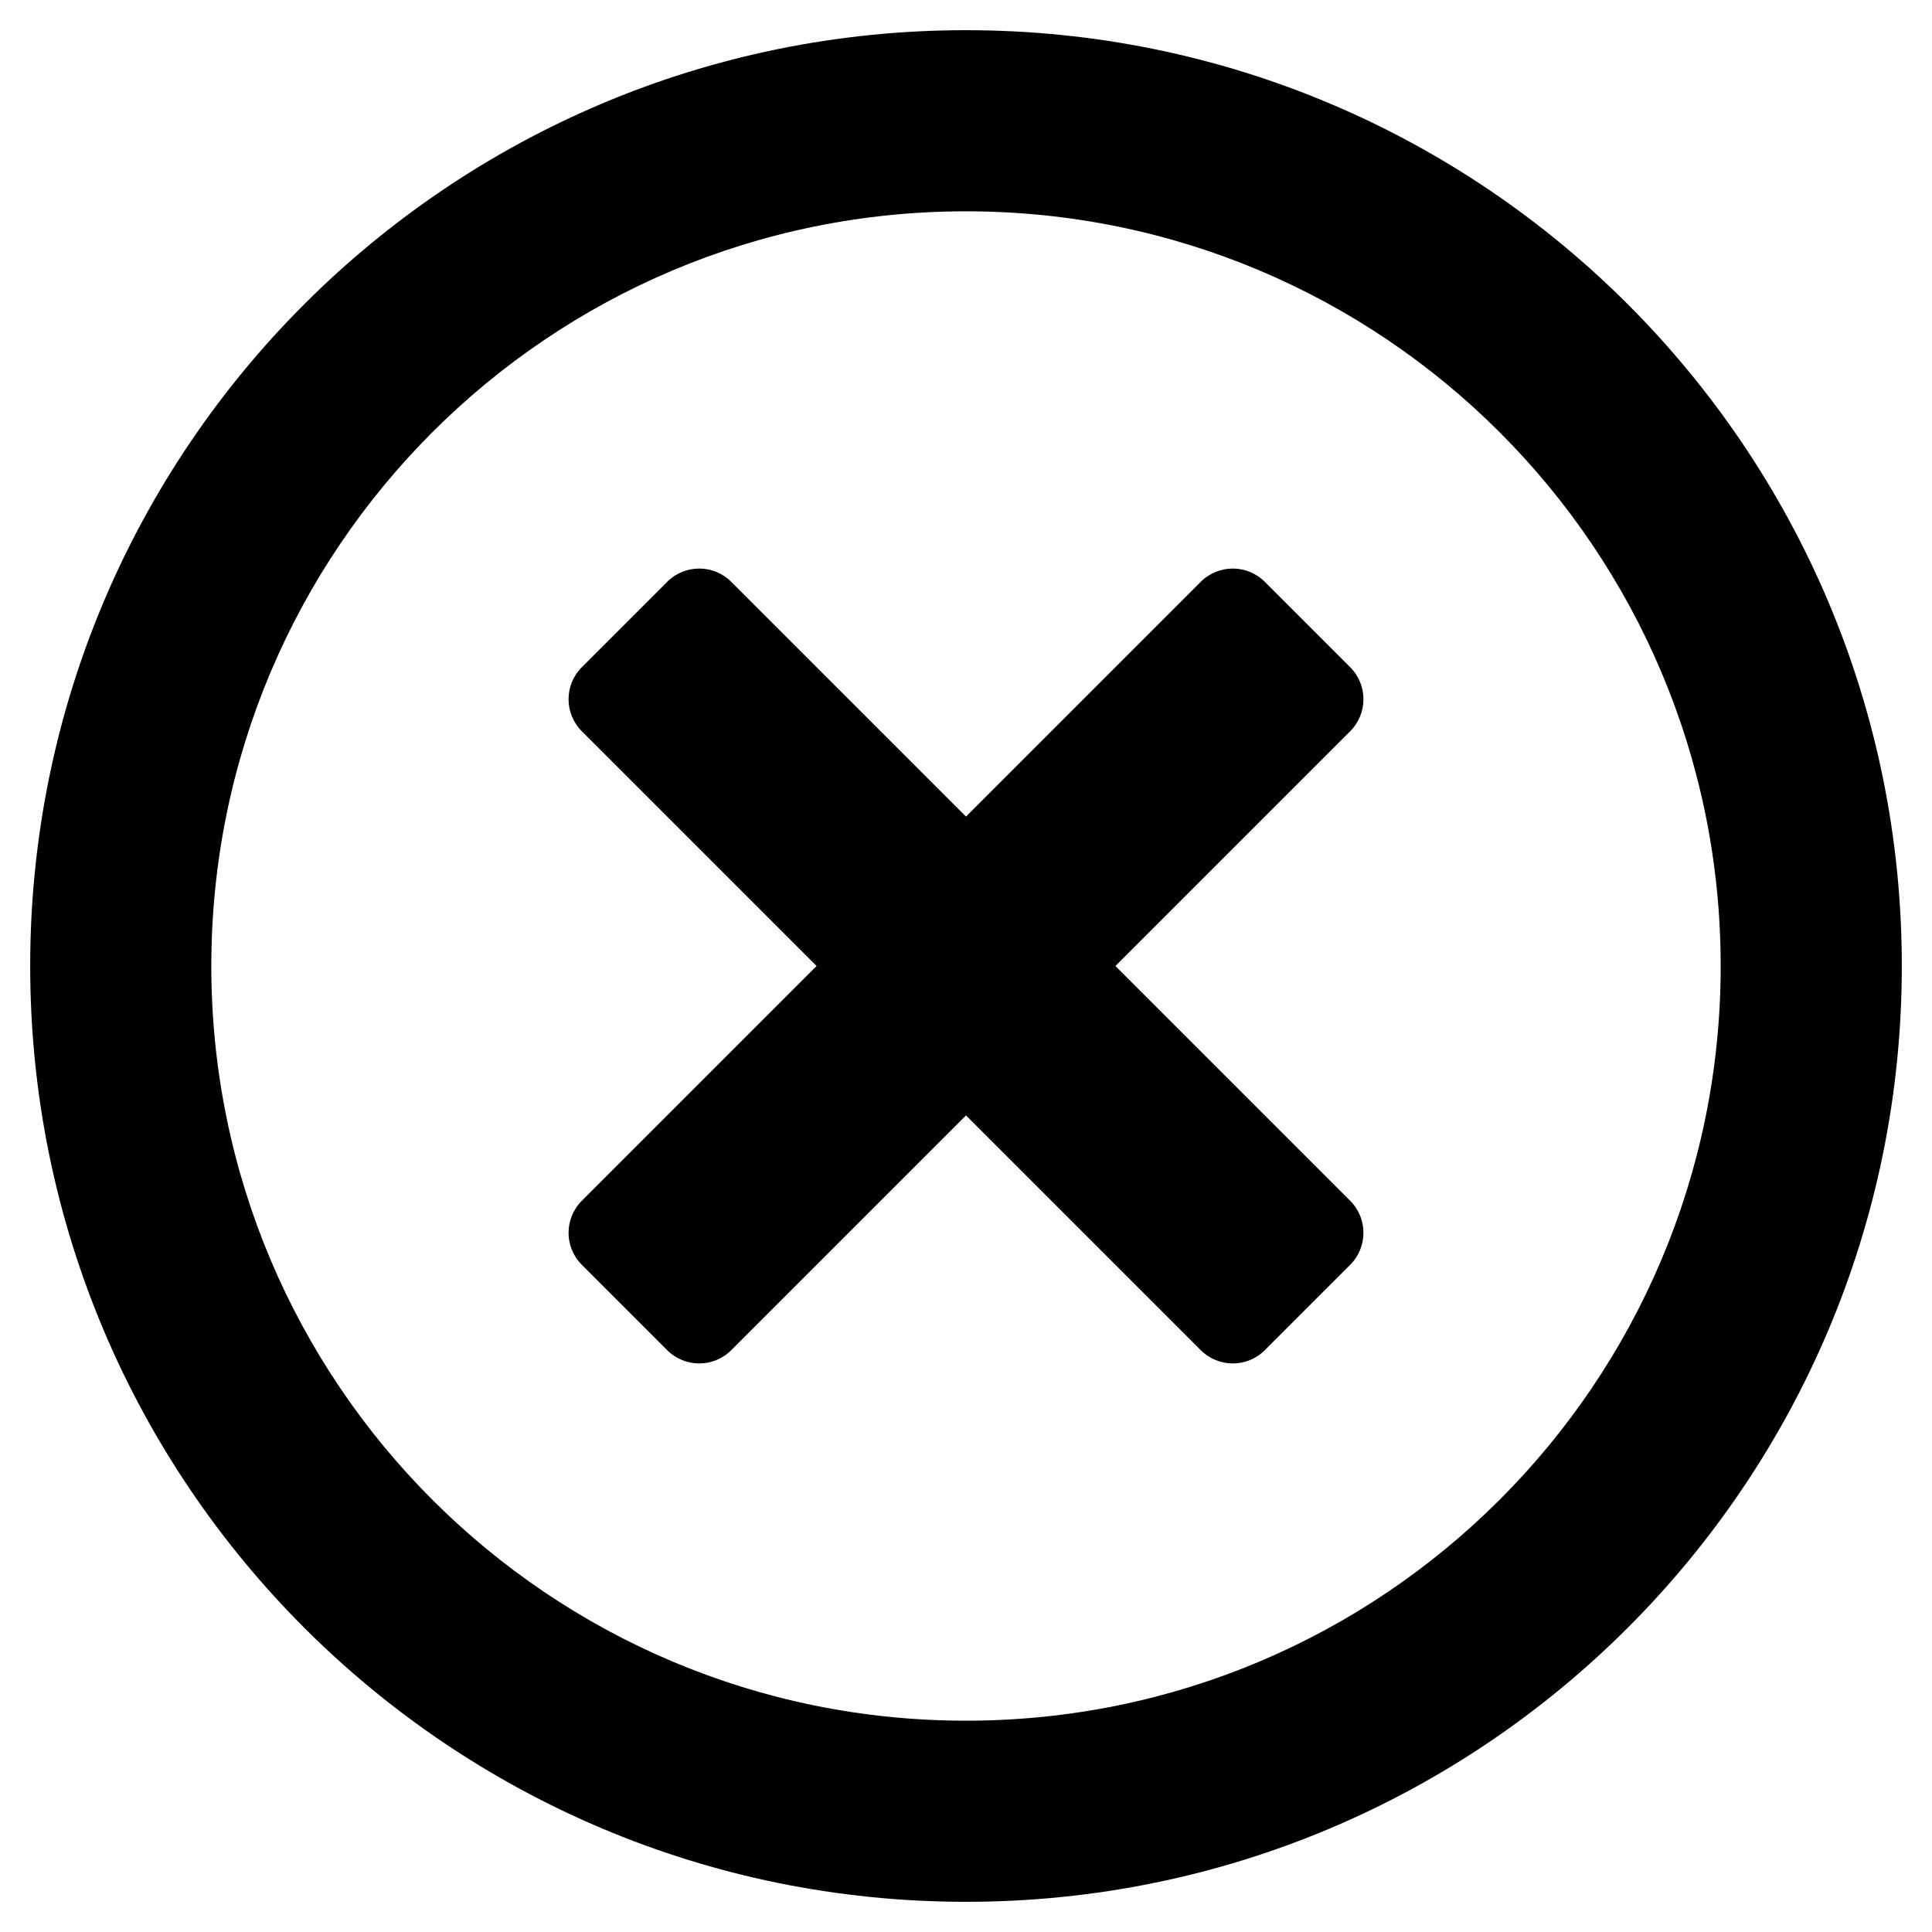
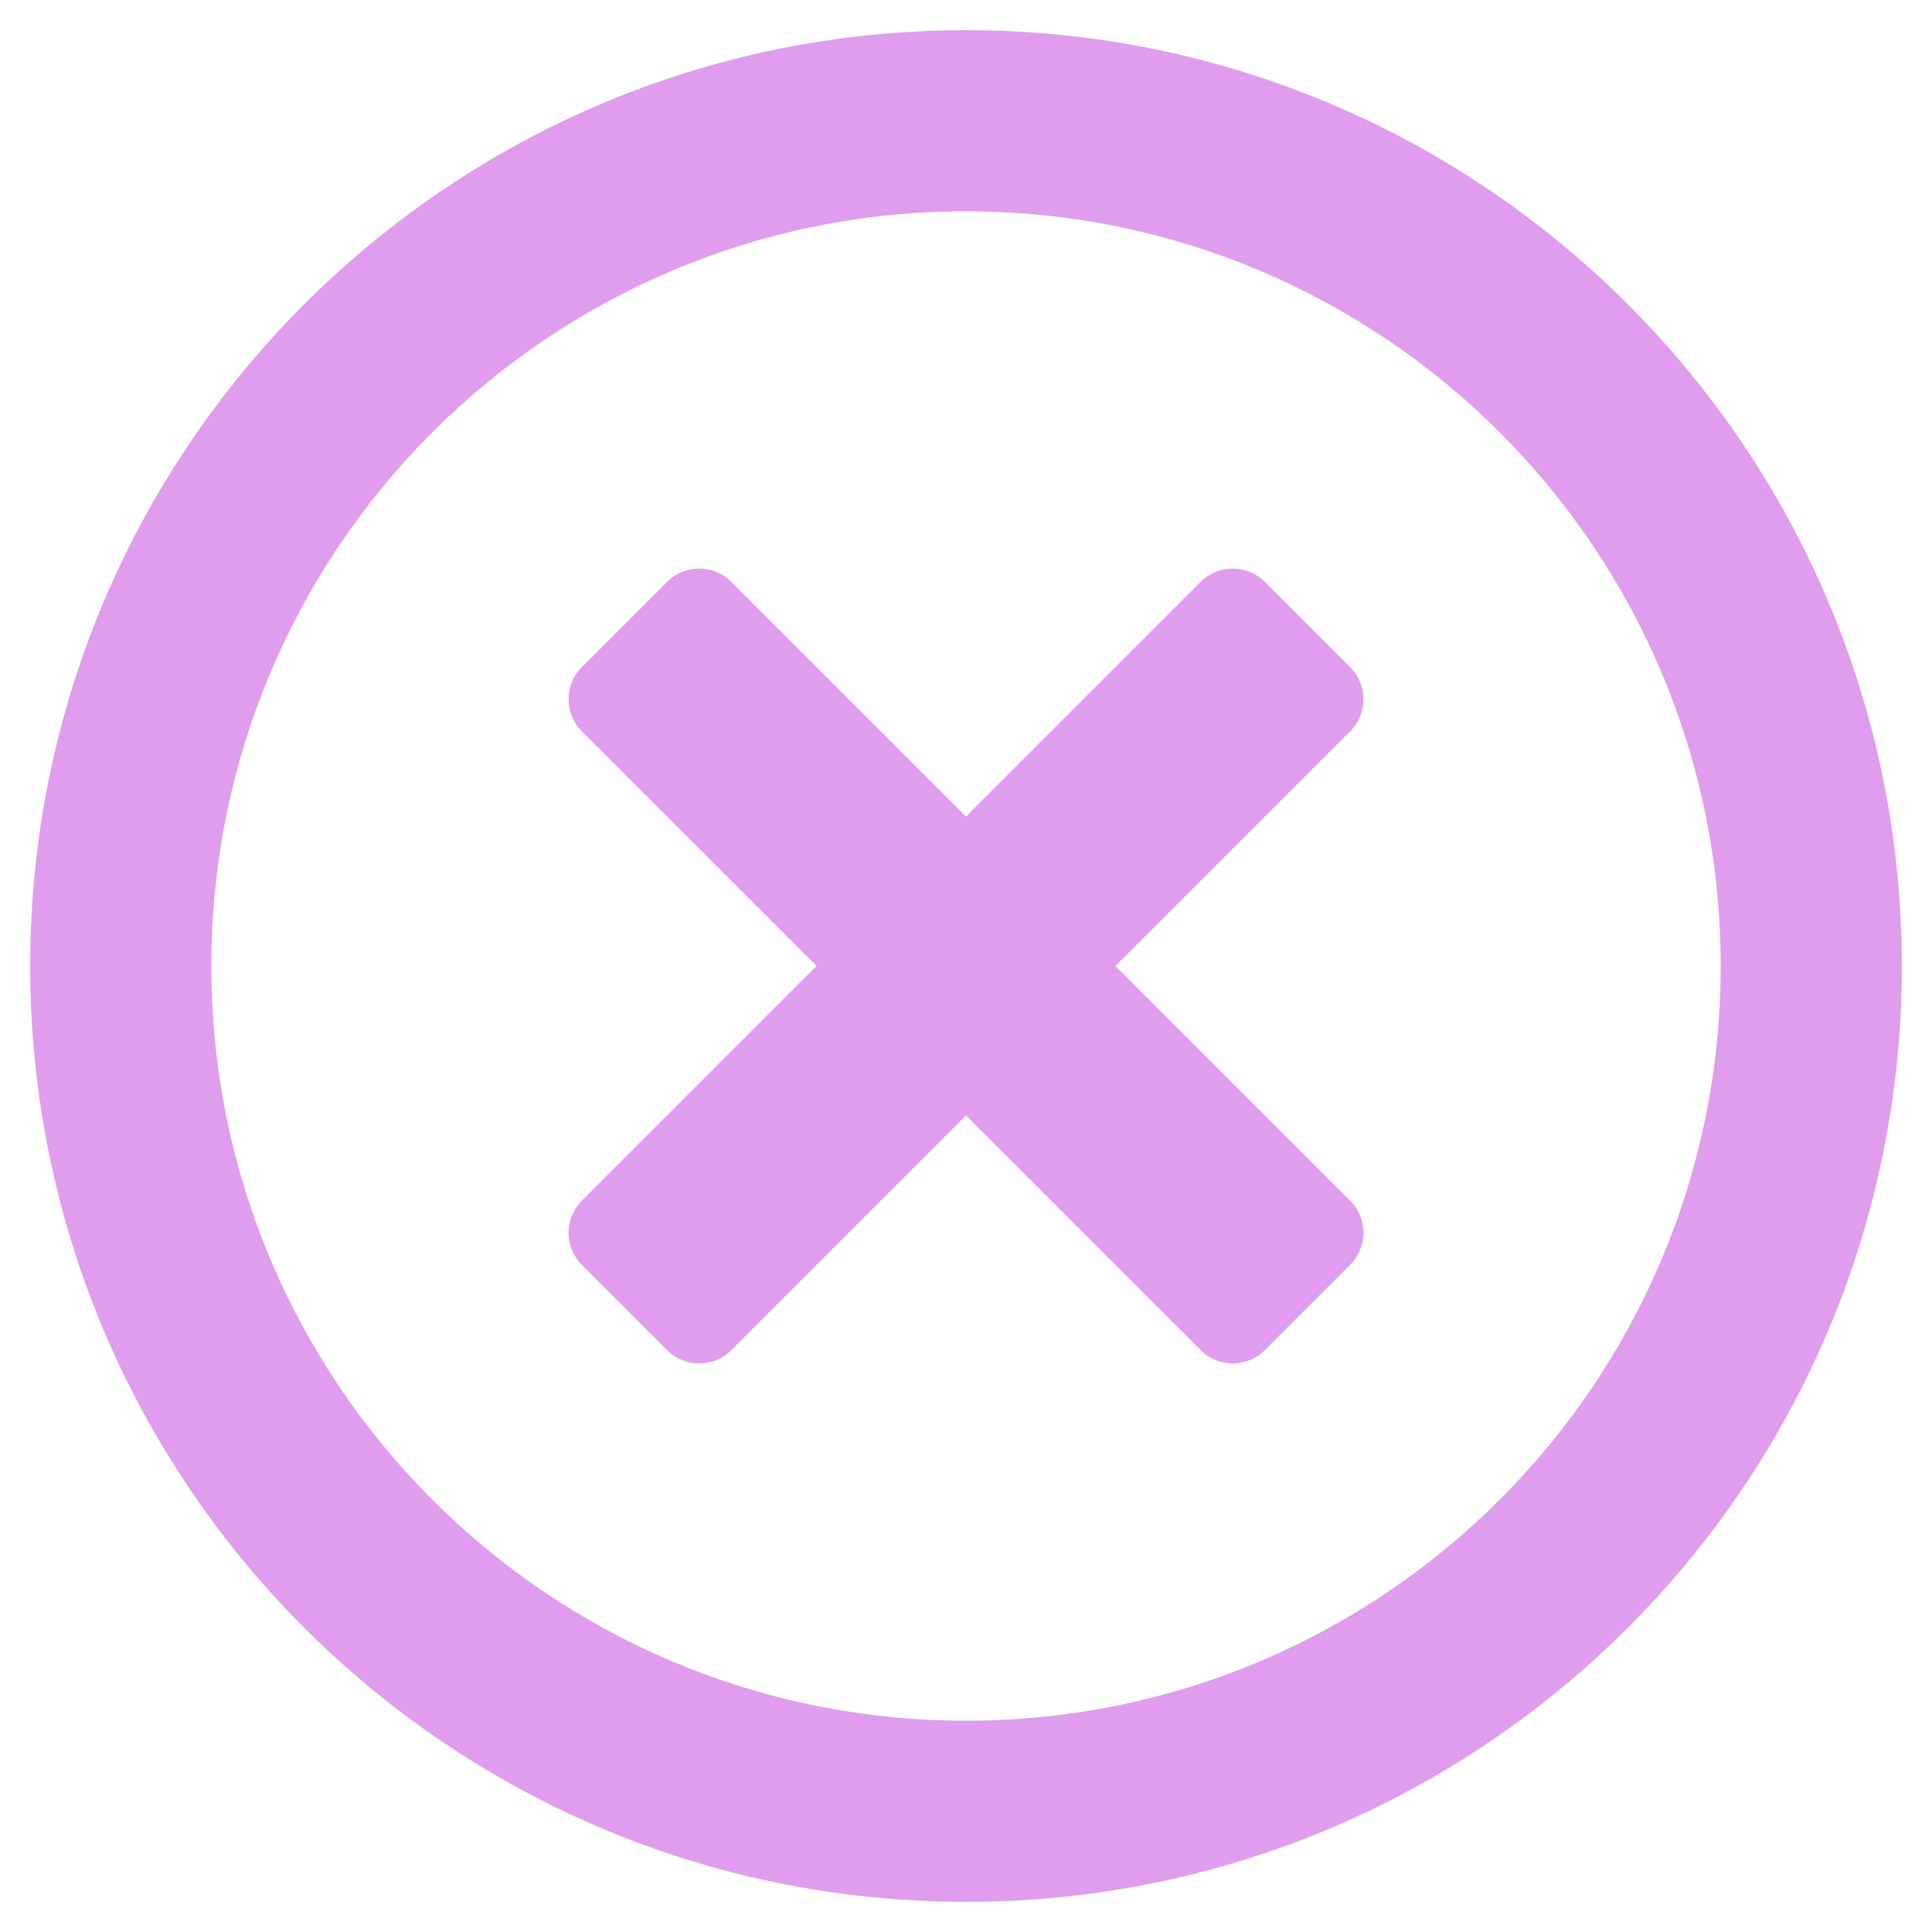
<svg xmlns="http://www.w3.org/2000/svg" aria-hidden="true" focusable="false" data-prefix="far" data-icon="times-circle" class="svg-inline--fa fa-times-circle fa-w-16" role="img" viewBox="0 0 512 512">
-   <path fill="currentColor" d="M256 8C119 8 8 119 8 256s111 248 248 248 248-111 248-248S393 8 256 8zm0 448c-110.5 0-200-89.5-200-200S145.5 56 256 56s200 89.5 200 200-89.5 200-200 200zm101.8-262.2L295.6 256l62.2 62.2c4.7 4.7 4.7 12.3 0 17l-22.6 22.6c-4.7 4.7-12.3 4.7-17 0L256 295.6l-62.2 62.2c-4.7 4.7-12.3 4.7-17 0l-22.6-22.6c-4.7-4.7-4.7-12.3 0-17l62.2-62.2-62.2-62.2c-4.7-4.7-4.7-12.3 0-17l22.6-22.6c4.7-4.7 12.3-4.7 17 0l62.2 62.2 62.2-62.2c4.7-4.7 12.3-4.7 17 0l22.6 22.6c4.7 4.7 4.7 12.3 0 17z" />
+   <path style="color: #E09CED;" fill="currentColor" d="M256 8C119 8 8 119 8 256s111 248 248 248 248-111 248-248S393 8 256 8zm0 448c-110.5 0-200-89.5-200-200S145.5 56 256 56s200 89.5 200 200-89.5 200-200 200zm101.8-262.2L295.6 256l62.2 62.2c4.7 4.7 4.7 12.3 0 17l-22.6 22.6c-4.7 4.7-12.3 4.7-17 0L256 295.6l-62.2 62.2c-4.7 4.7-12.3 4.7-17 0l-22.6-22.6c-4.7-4.7-4.7-12.3 0-17l62.2-62.2-62.2-62.2c-4.7-4.7-4.7-12.3 0-17l22.6-22.6c4.7-4.7 12.3-4.7 17 0l62.2 62.2 62.2-62.2c4.7-4.7 12.3-4.7 17 0l22.6 22.6c4.7 4.7 4.7 12.3 0 17z" />
</svg>
